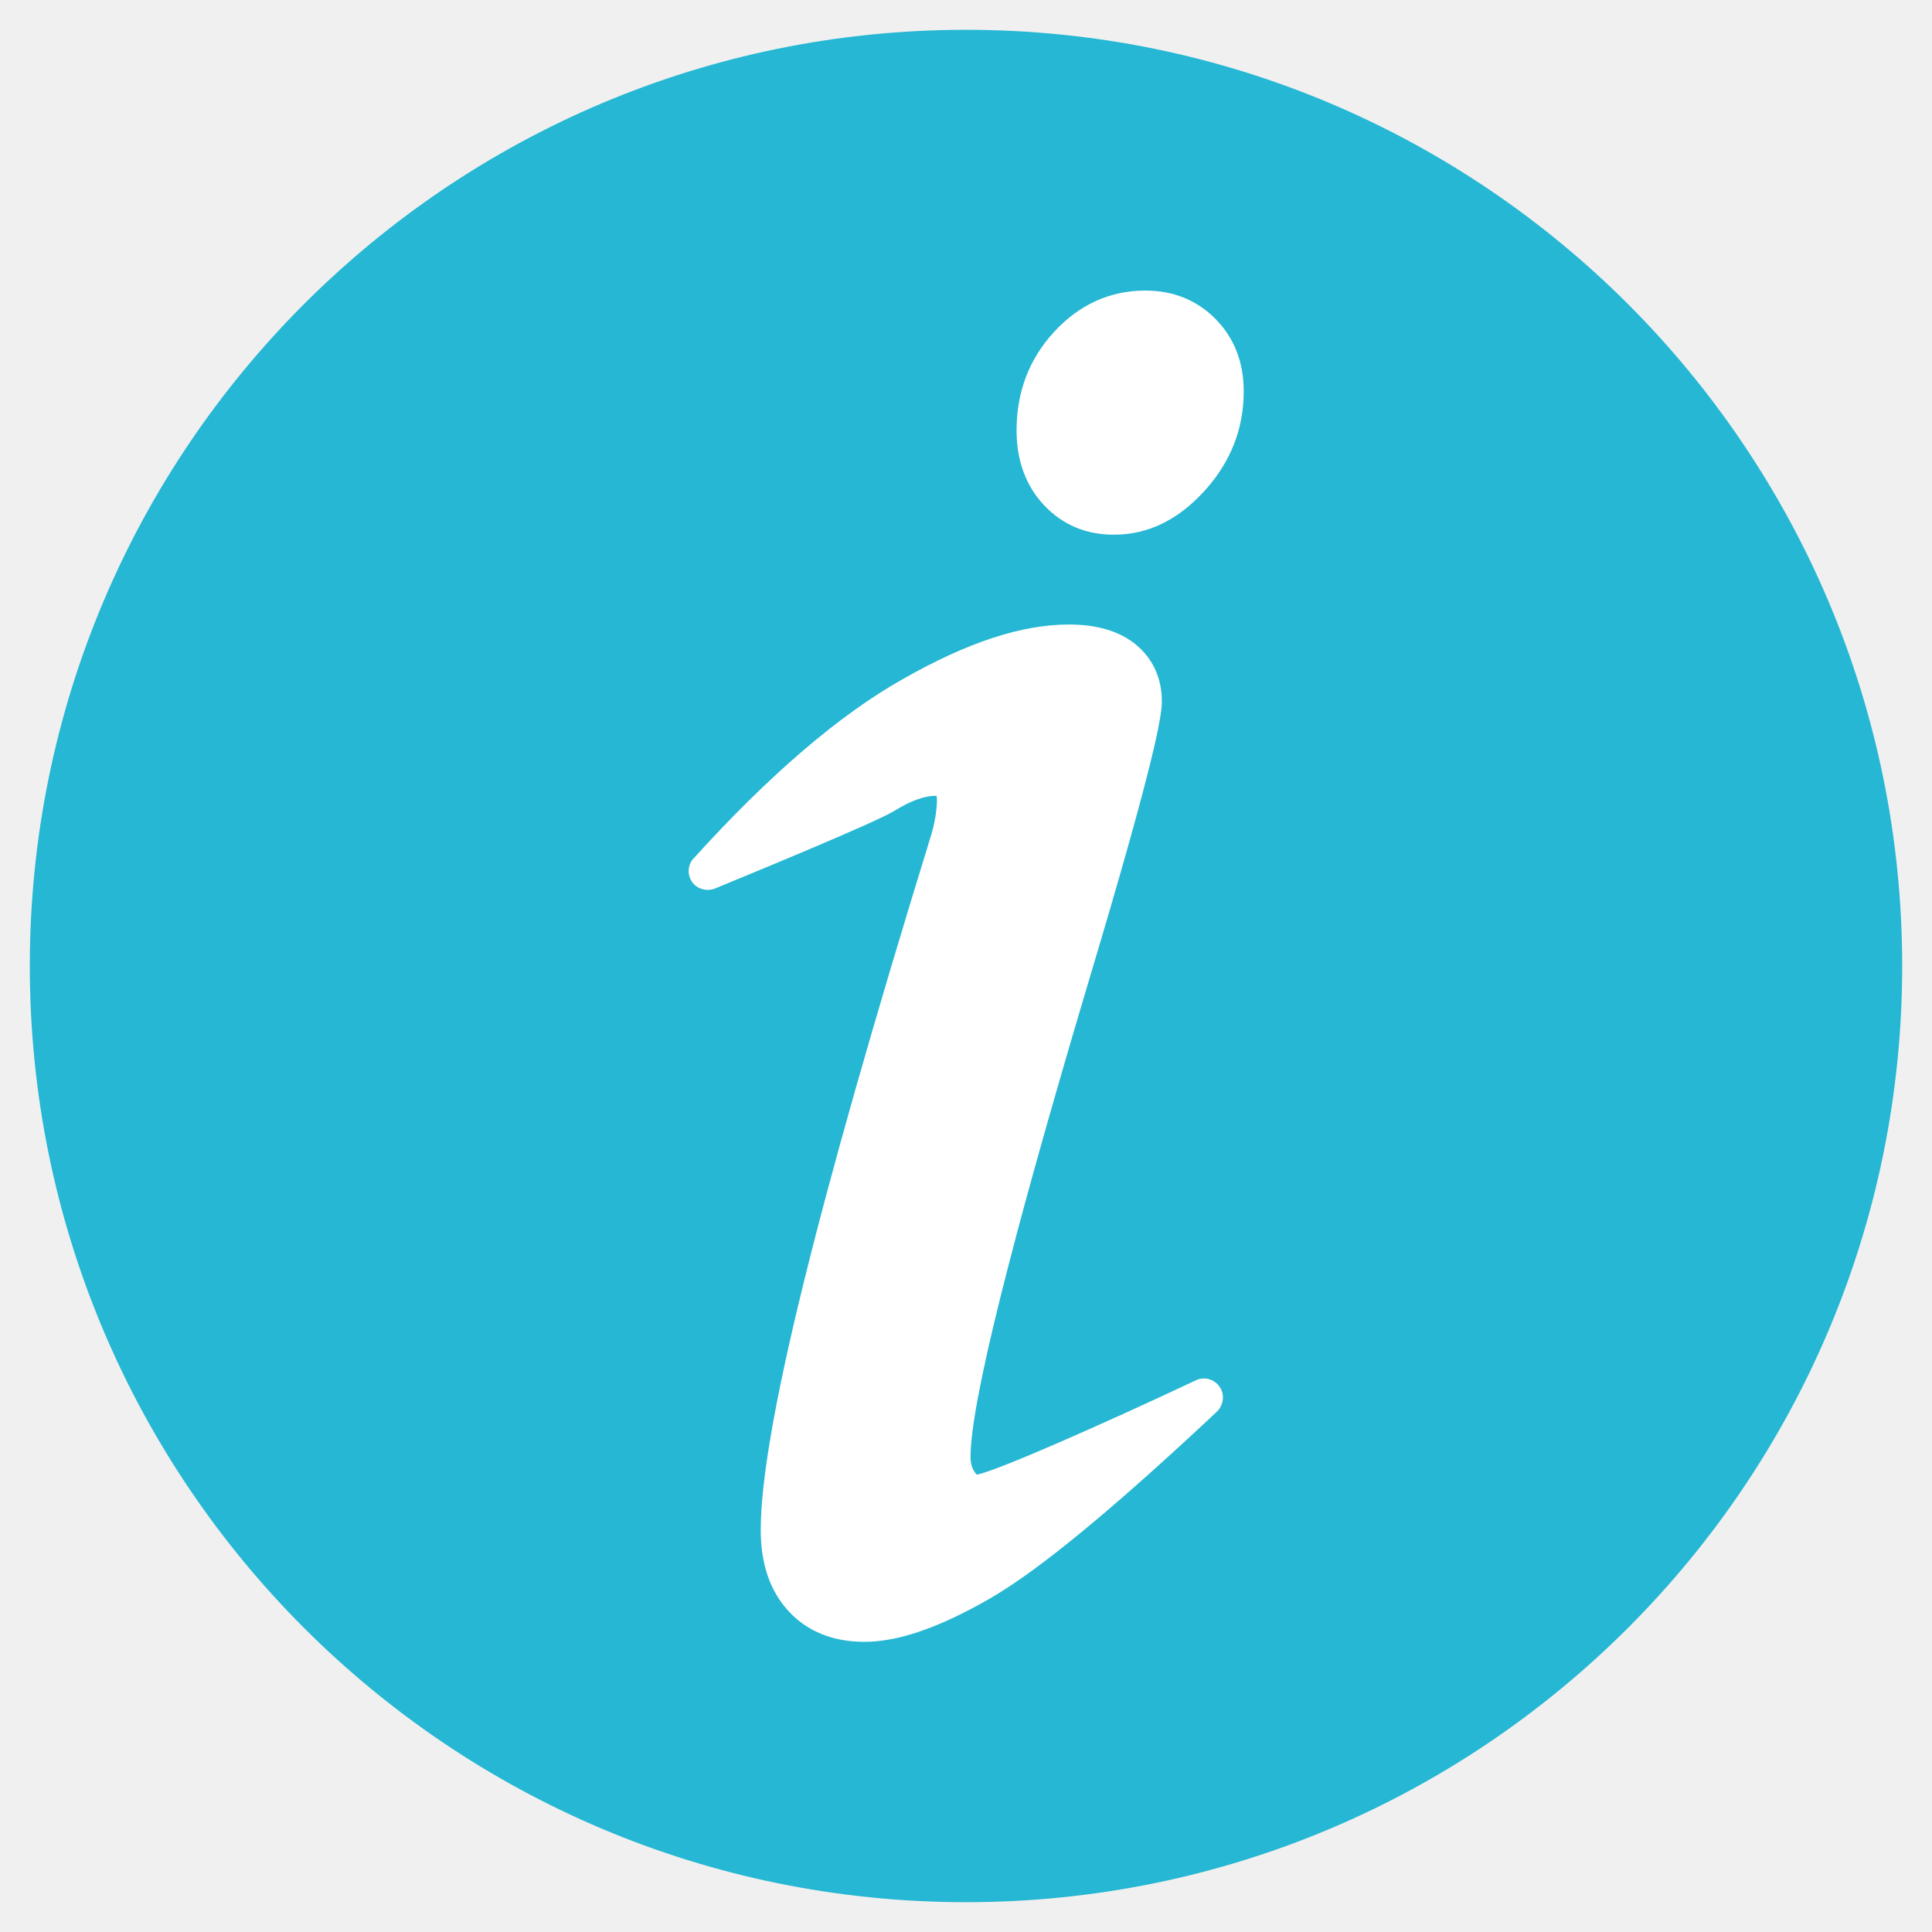
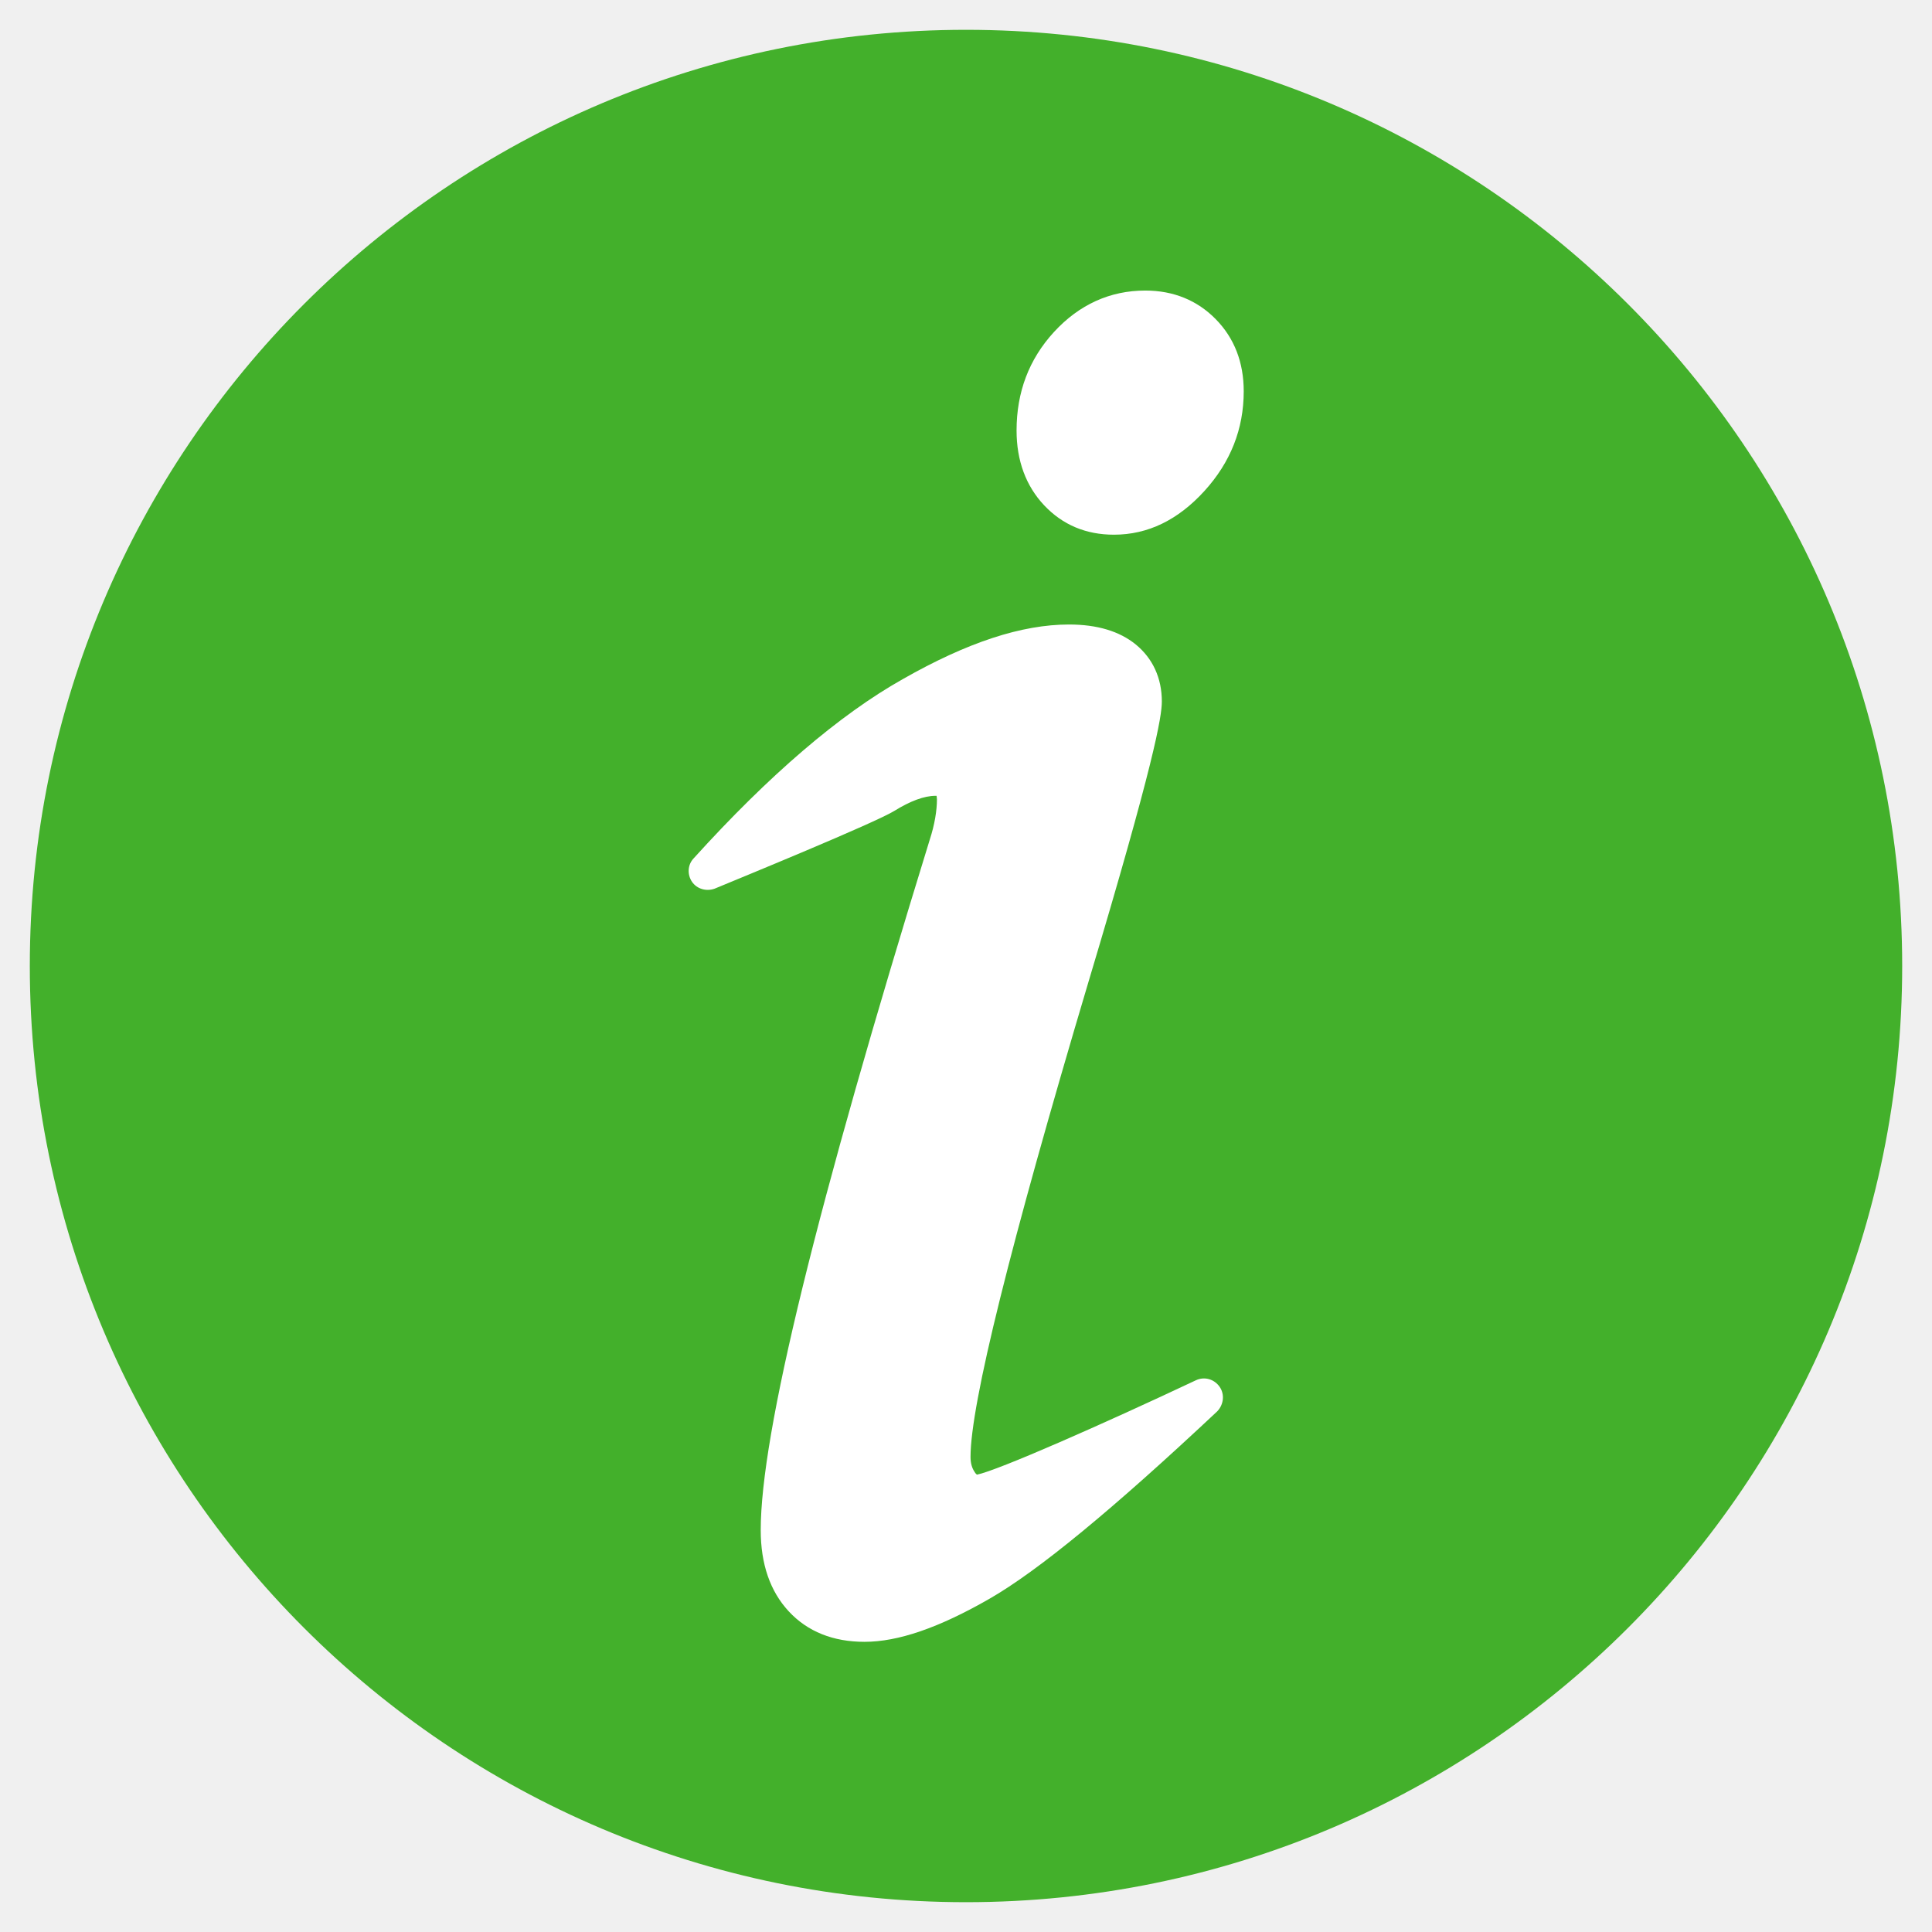
<svg xmlns="http://www.w3.org/2000/svg" viewBox="0 0 512 512" width="14px" height="14px">
-   <path fill="#25B7D3" d="M504.1,256C504.1,119,393,7.9,256,7.9C119,7.9,7.9,119,7.9,256C7.9,393,119,504.1,256,504.1C393,504.1,504.1,393,504.1,256z" />
+   <path fill="#43b02b" d="M504.1,256C504.1,119,393,7.9,256,7.9C119,7.9,7.9,119,7.9,256C7.9,393,119,504.1,256,504.1C393,504.1,504.1,393,504.1,256z" />
  <path fill="#FFF" d="M323.2 367.5c-1.4-2-4-2.8-6.3-1.7-24.6 11.6-52.5 23.9-58 25-.1-.1-.4-.3-.6-.7-.7-1-1.1-2.3-1.1-4 0-13.9 10.5-56.2 31.2-125.7 17.5-58.4 19.5-70.5 19.5-74.5 0-6.2-2.4-11.4-6.9-15.1-4.3-3.5-10.2-5.3-17.7-5.3-12.5 0-26.9 4.7-44.1 14.5-16.7 9.4-35.4 25.4-55.4 47.5-1.6 1.7-1.7 4.3-.4 6.2 1.3 1.9 3.8 2.6 6 1.8 7-2.9 42.4-17.4 47.6-20.6 4.2-2.6 7.9-4 10.9-4 .1 0 .2 0 .3 0 0 .2.1.5.1.9 0 3-.6 6.7-1.9 10.7-30.1 97.6-44.8 157.5-44.8 183 0 9 2.5 16.2 7.4 21.5 5 5.4 11.8 8.1 20.1 8.1 8.9 0 19.7-3.7 33.1-11.4 12.9-7.4 32.7-23.7 60.4-49.7C324.3 372.2 324.6 369.5 323.2 367.5zM322.2 84.6c-4.9-5-11.2-7.6-18.7-7.6-9.3 0-17.5 3.7-24.2 11-6.6 7.2-9.9 15.9-9.9 26.1 0 8 2.5 14.7 7.3 19.8 4.9 5.2 11.1 7.8 18.5 7.8 9 0 17-3.9 24-11.6 6.9-7.6 10.4-16.4 10.4-26.4C329.6 96 327.1 89.6 322.2 84.6z" />
</svg>
